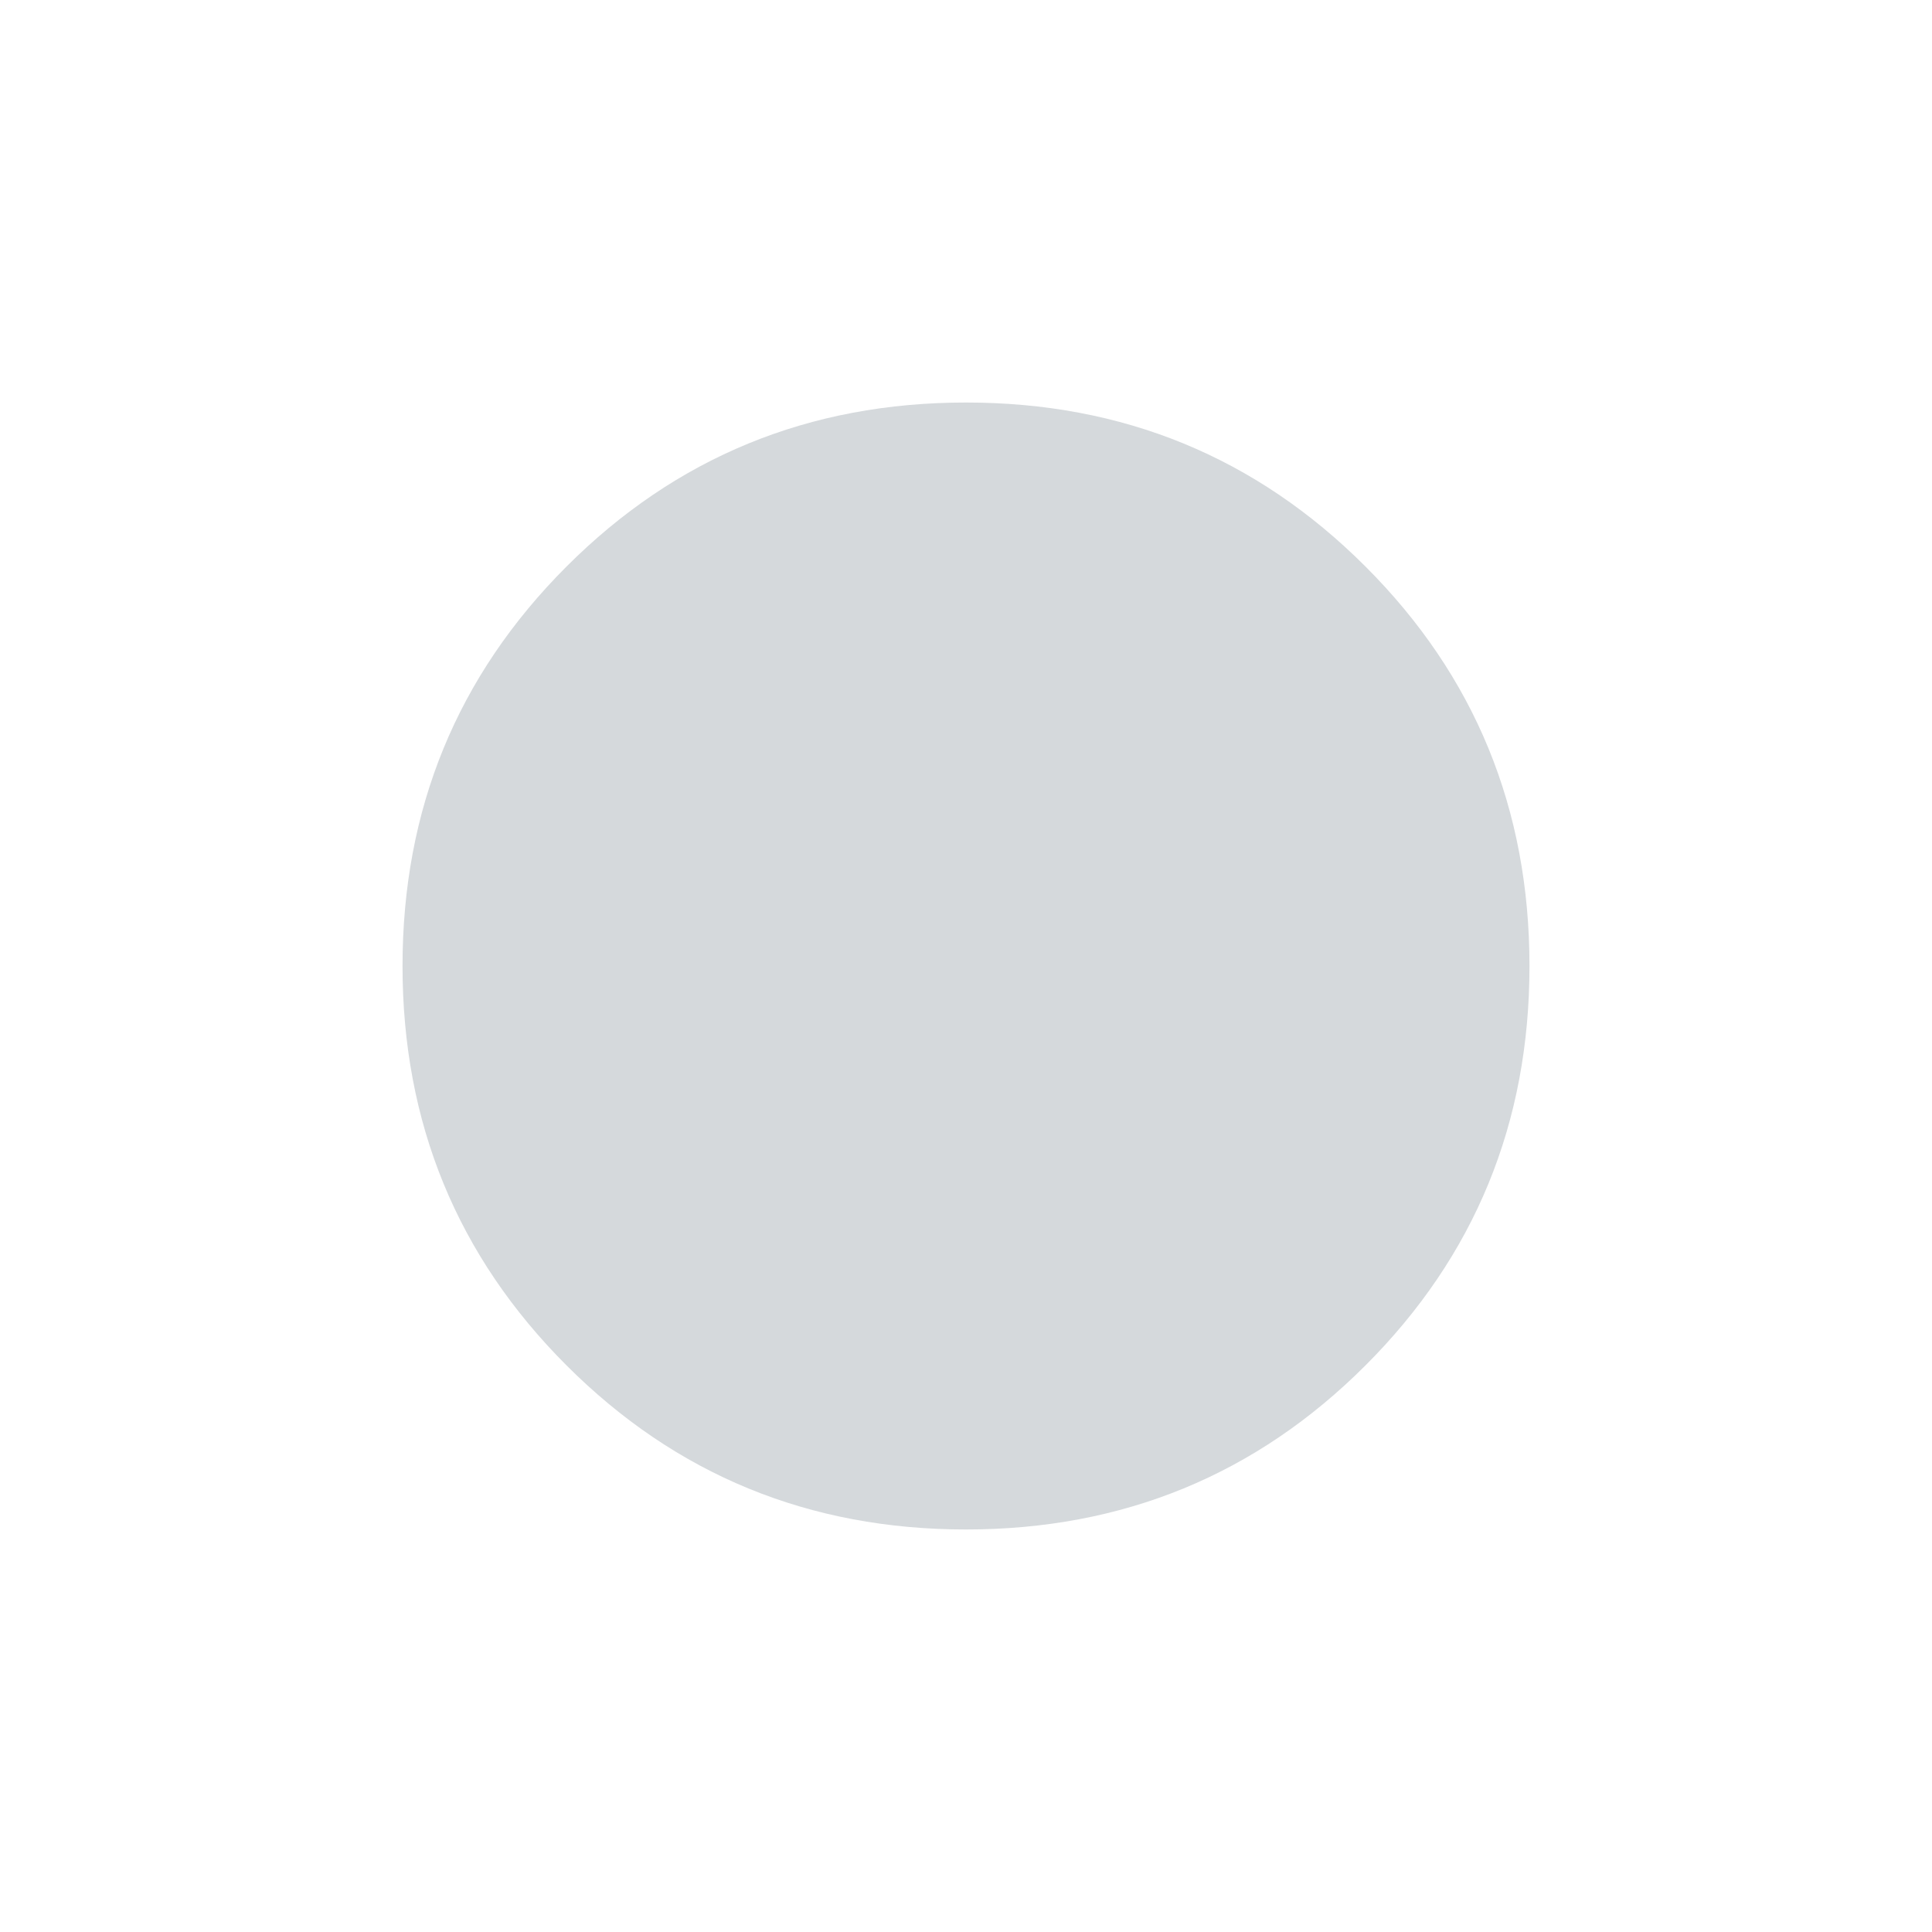
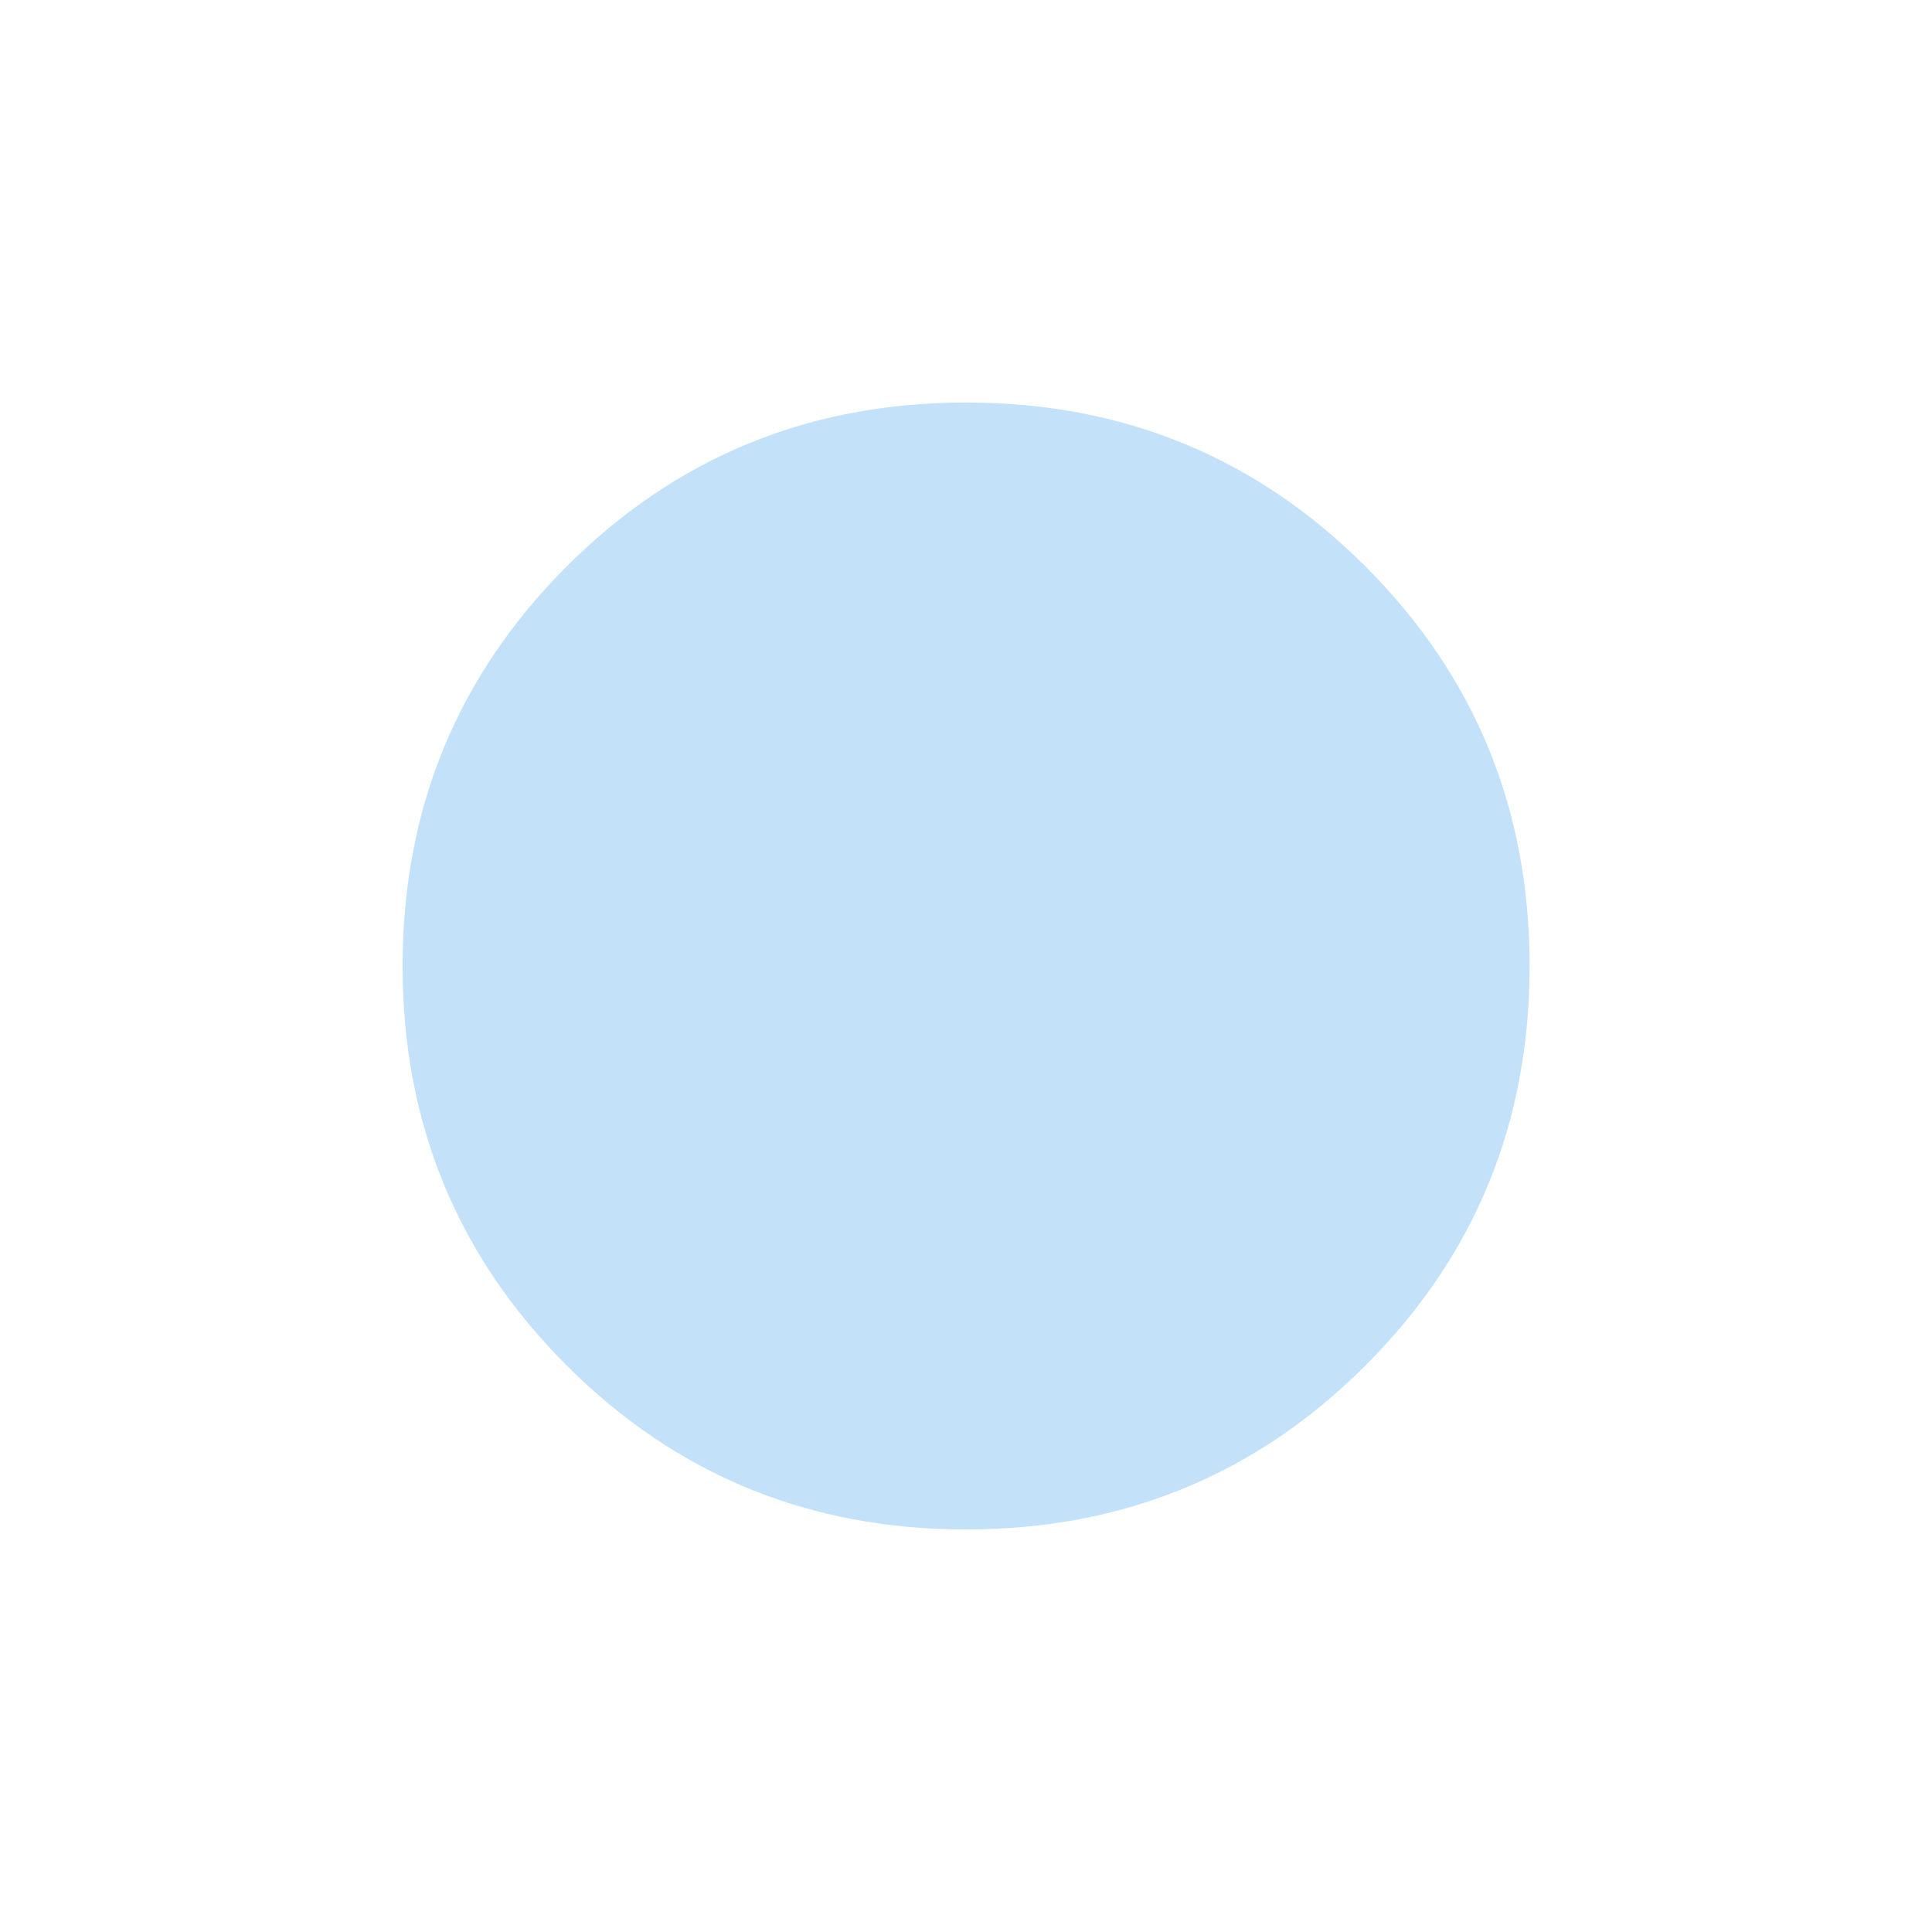
<svg xmlns="http://www.w3.org/2000/svg" width="32" height="32" viewBox="0 0 32 32" fill="none">
-   <mask id="mask0_163_6687" style="mask-type:alpha" maskUnits="userSpaceOnUse" x="0" y="0" width="32" height="32">
+   <mask id="mask0_686_14412" style="mask-type:alpha" maskUnits="userSpaceOnUse" x="0" y="0" width="32" height="32">
    <rect width="32" height="32" fill="#D9D9D9" />
  </mask>
-   <g mask="url(#mask0_163_6687)">
-     <path d="M16 25.333C13.4 25.333 11.195 24.427 9.384 22.616C7.573 20.805 6.667 18.6 6.667 16C6.667 13.4 7.573 11.194 9.384 9.383C11.195 7.572 13.4 6.667 16 6.667C18.6 6.667 20.805 7.572 22.616 9.383C24.428 11.194 25.333 13.4 25.333 16C25.333 18.6 24.428 20.805 22.616 22.616C20.805 24.427 18.6 25.333 16 25.333Z" fill="#D5D9DC" />
+   <g mask="url(#mask0_686_14412)">
+     <path d="M16.001 25.333C13.401 25.333 11.196 24.427 9.385 22.616C7.574 20.805 6.668 18.6 6.668 16C6.668 13.4 7.574 11.194 9.385 9.383C11.196 7.572 13.401 6.667 16.001 6.667C18.601 6.667 20.807 7.572 22.617 9.383C24.429 11.194 25.335 13.4 25.335 16C25.335 18.6 24.429 20.805 22.617 22.616C20.807 24.427 18.601 25.333 16.001 25.333Z" fill="#C4E1FA" />
  </g>
</svg>
